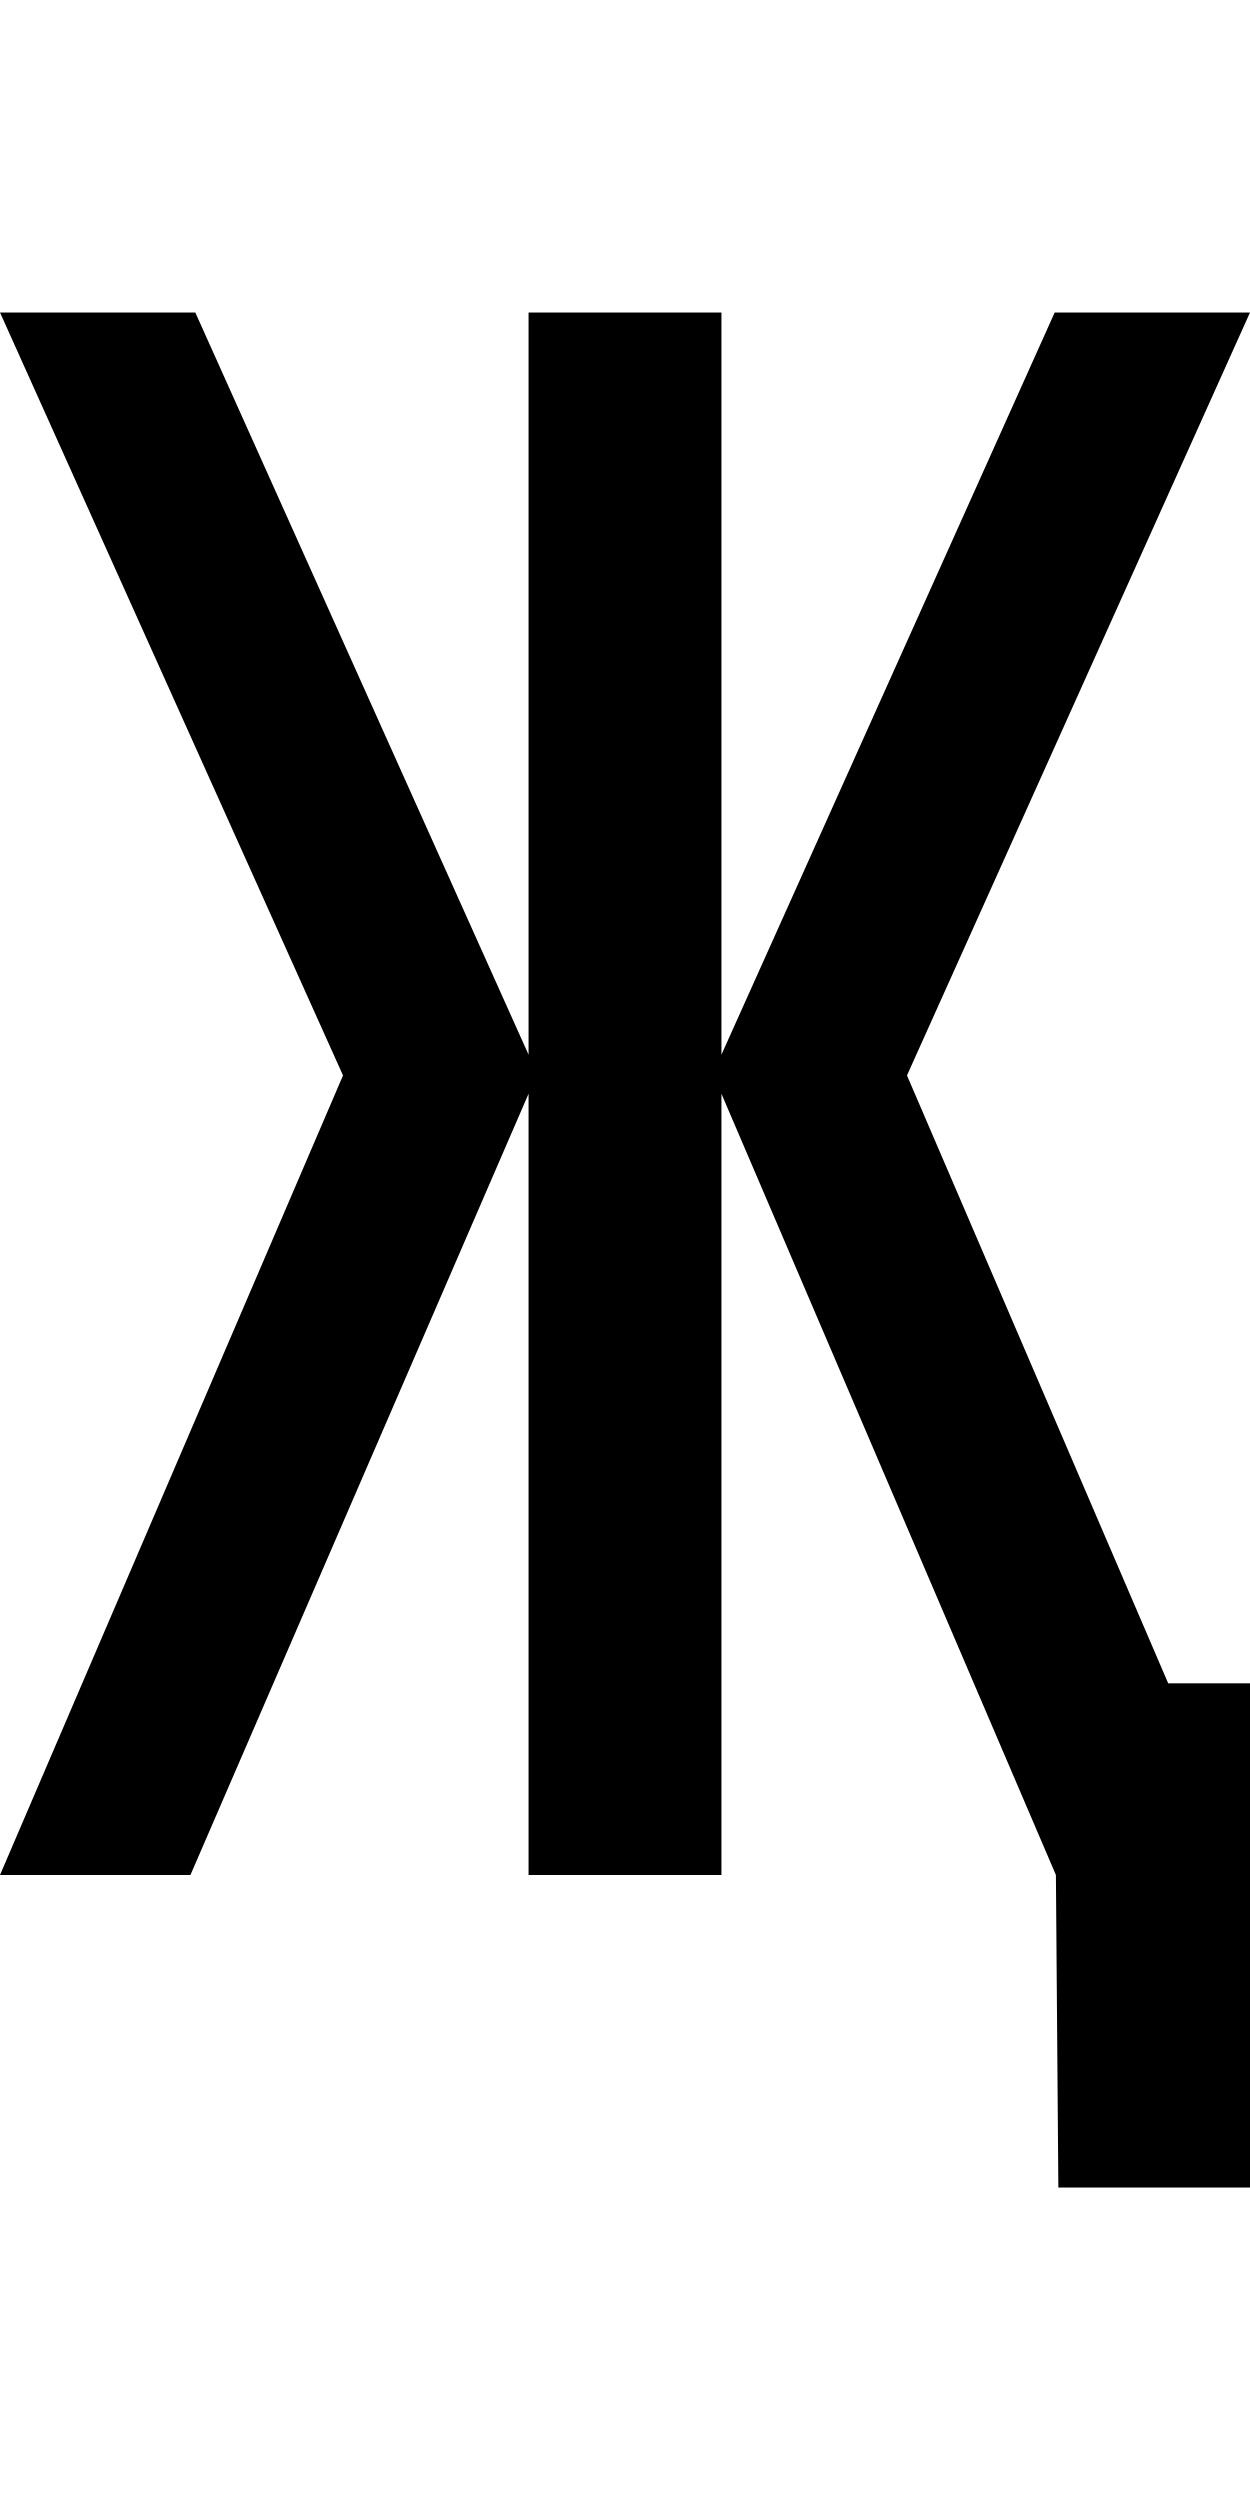
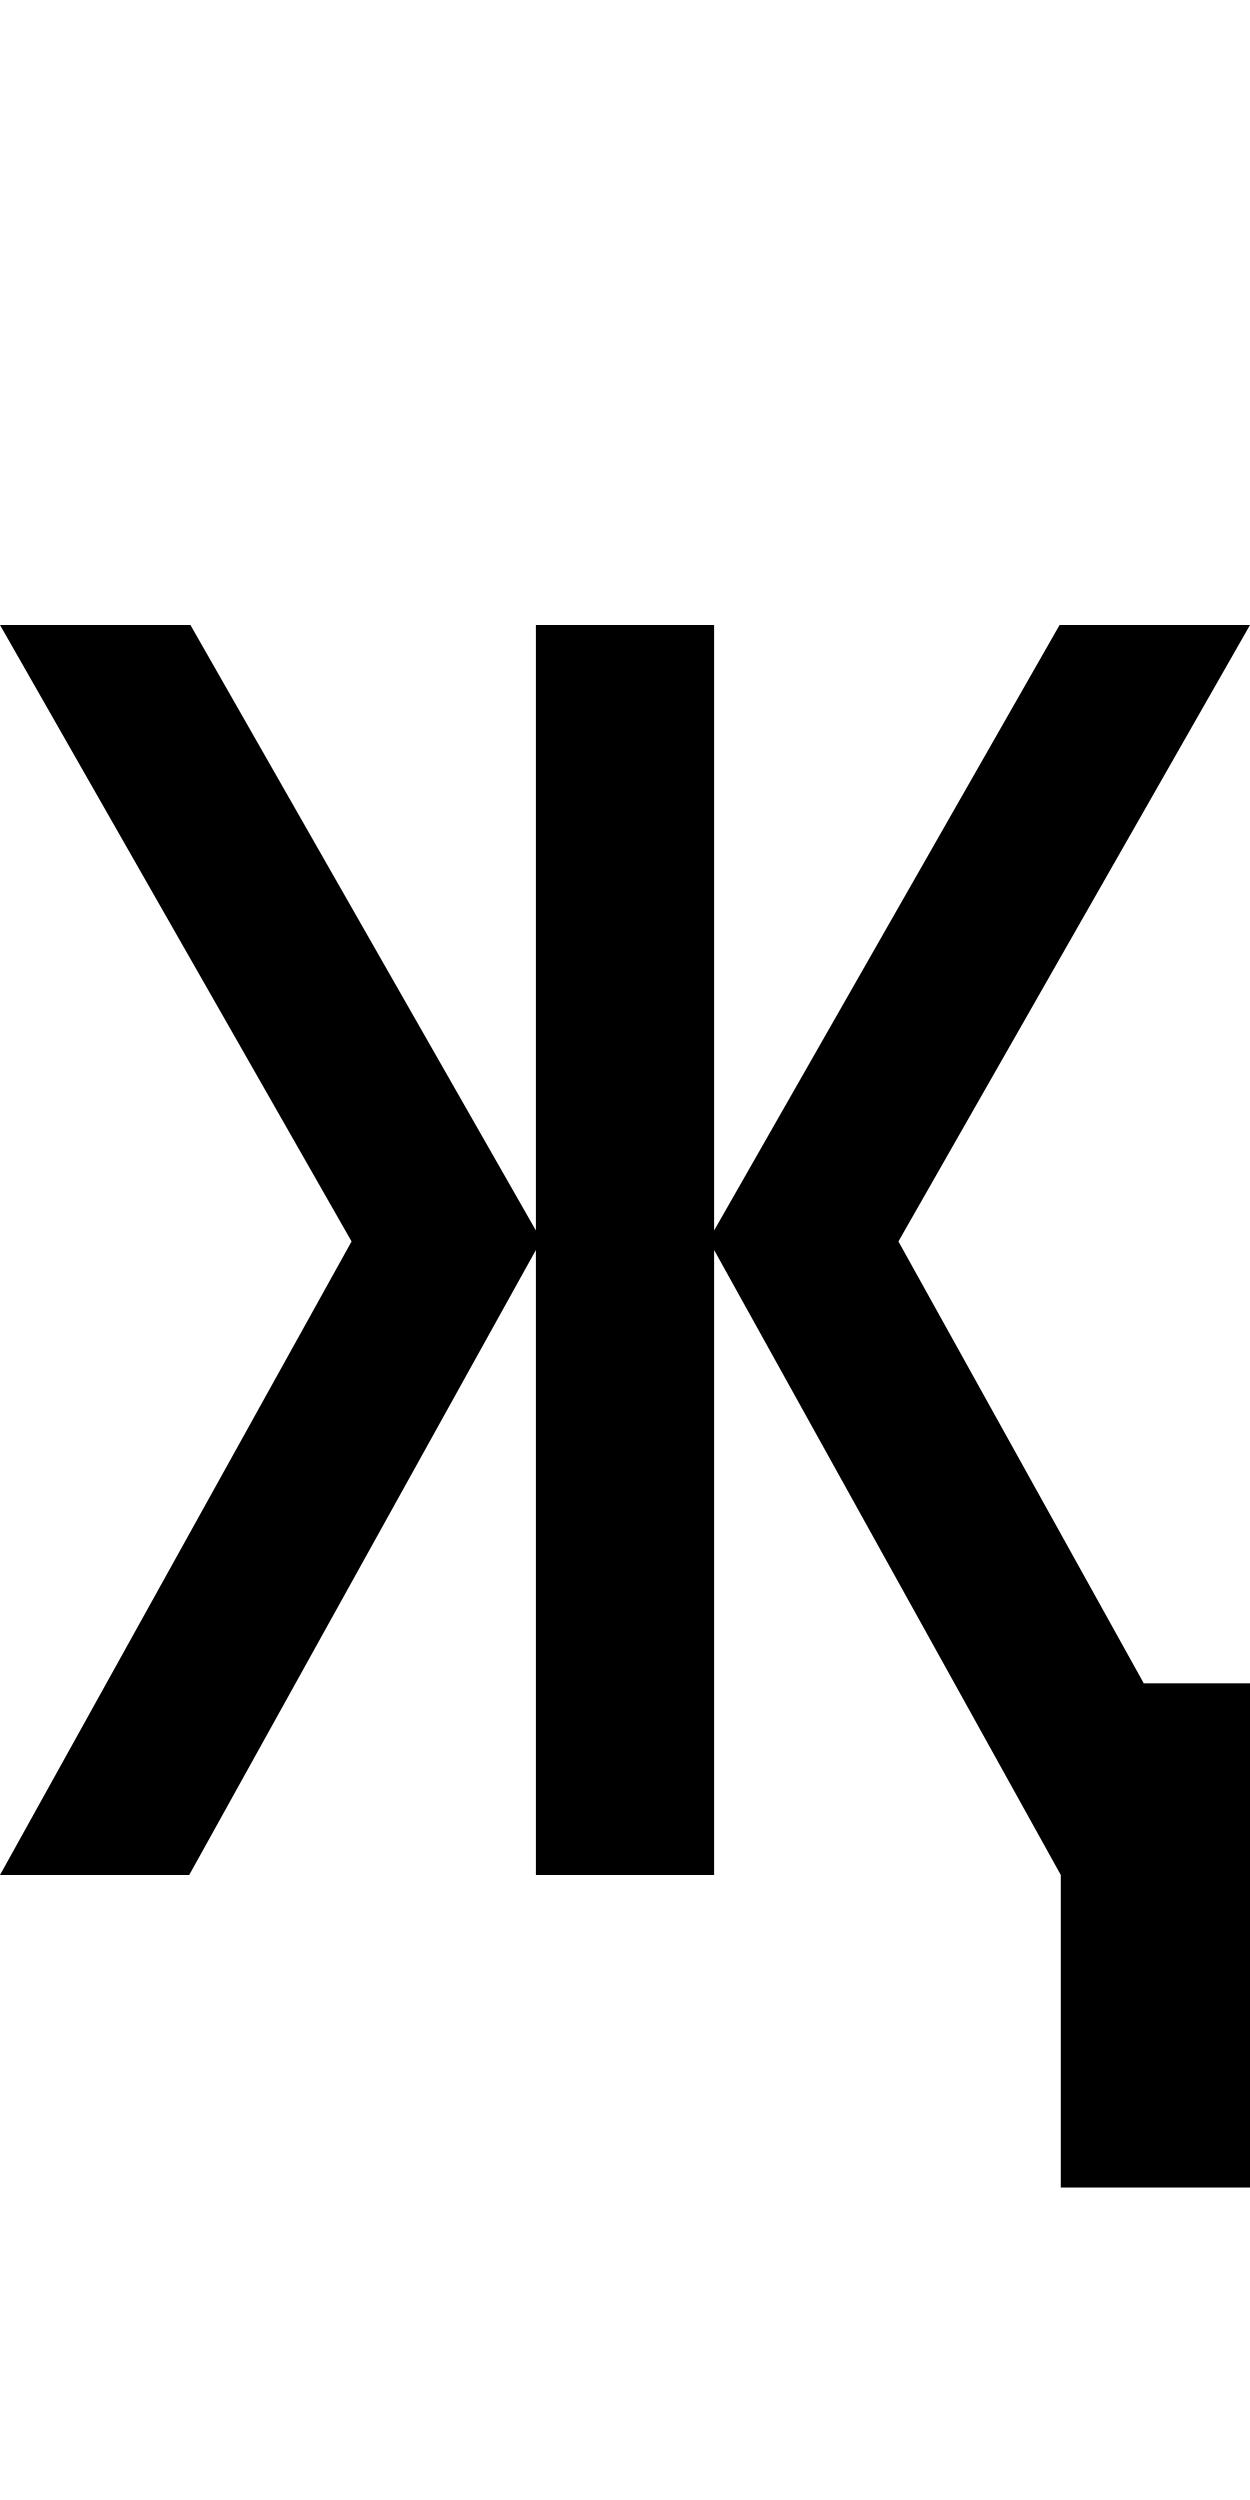
<svg xmlns="http://www.w3.org/2000/svg" version="1.1" width="1024" height="2048" id="svg3355">
  <defs id="defs3357" />
  <g transform="translate(0,995.6378)" id="layer1" />
-   <path d="m 0,256 281,625 -281,655 156,0 277,-640 0,640 158,0 0,-640 274,640 2,256 157,0 0,-413 -67,0 -214,-498 281,-625 -160,0 -273,608 0,-608 -158,0 0,608 -273,-608 z" id="path3157-2-7-7-0-1-4-0" style="fill:#000000;fill-opacity:1;stroke:none;display:inline" />
+   <path d="m 0,512 288,505 -288,519 155,0 284,-512 0,512 146,0 0,-512 284,512 0,256 155,0 0,-413 -87,0 -201,-362 L 1024,512 868,512 585,1008 l 0,-496 -146,0 0,496 -283,-496 z" id="path3157-2-7-83-8-4-6-4-3" style="fill:#000000;fill-opacity:1;stroke:none;display:inline" />
</svg>
